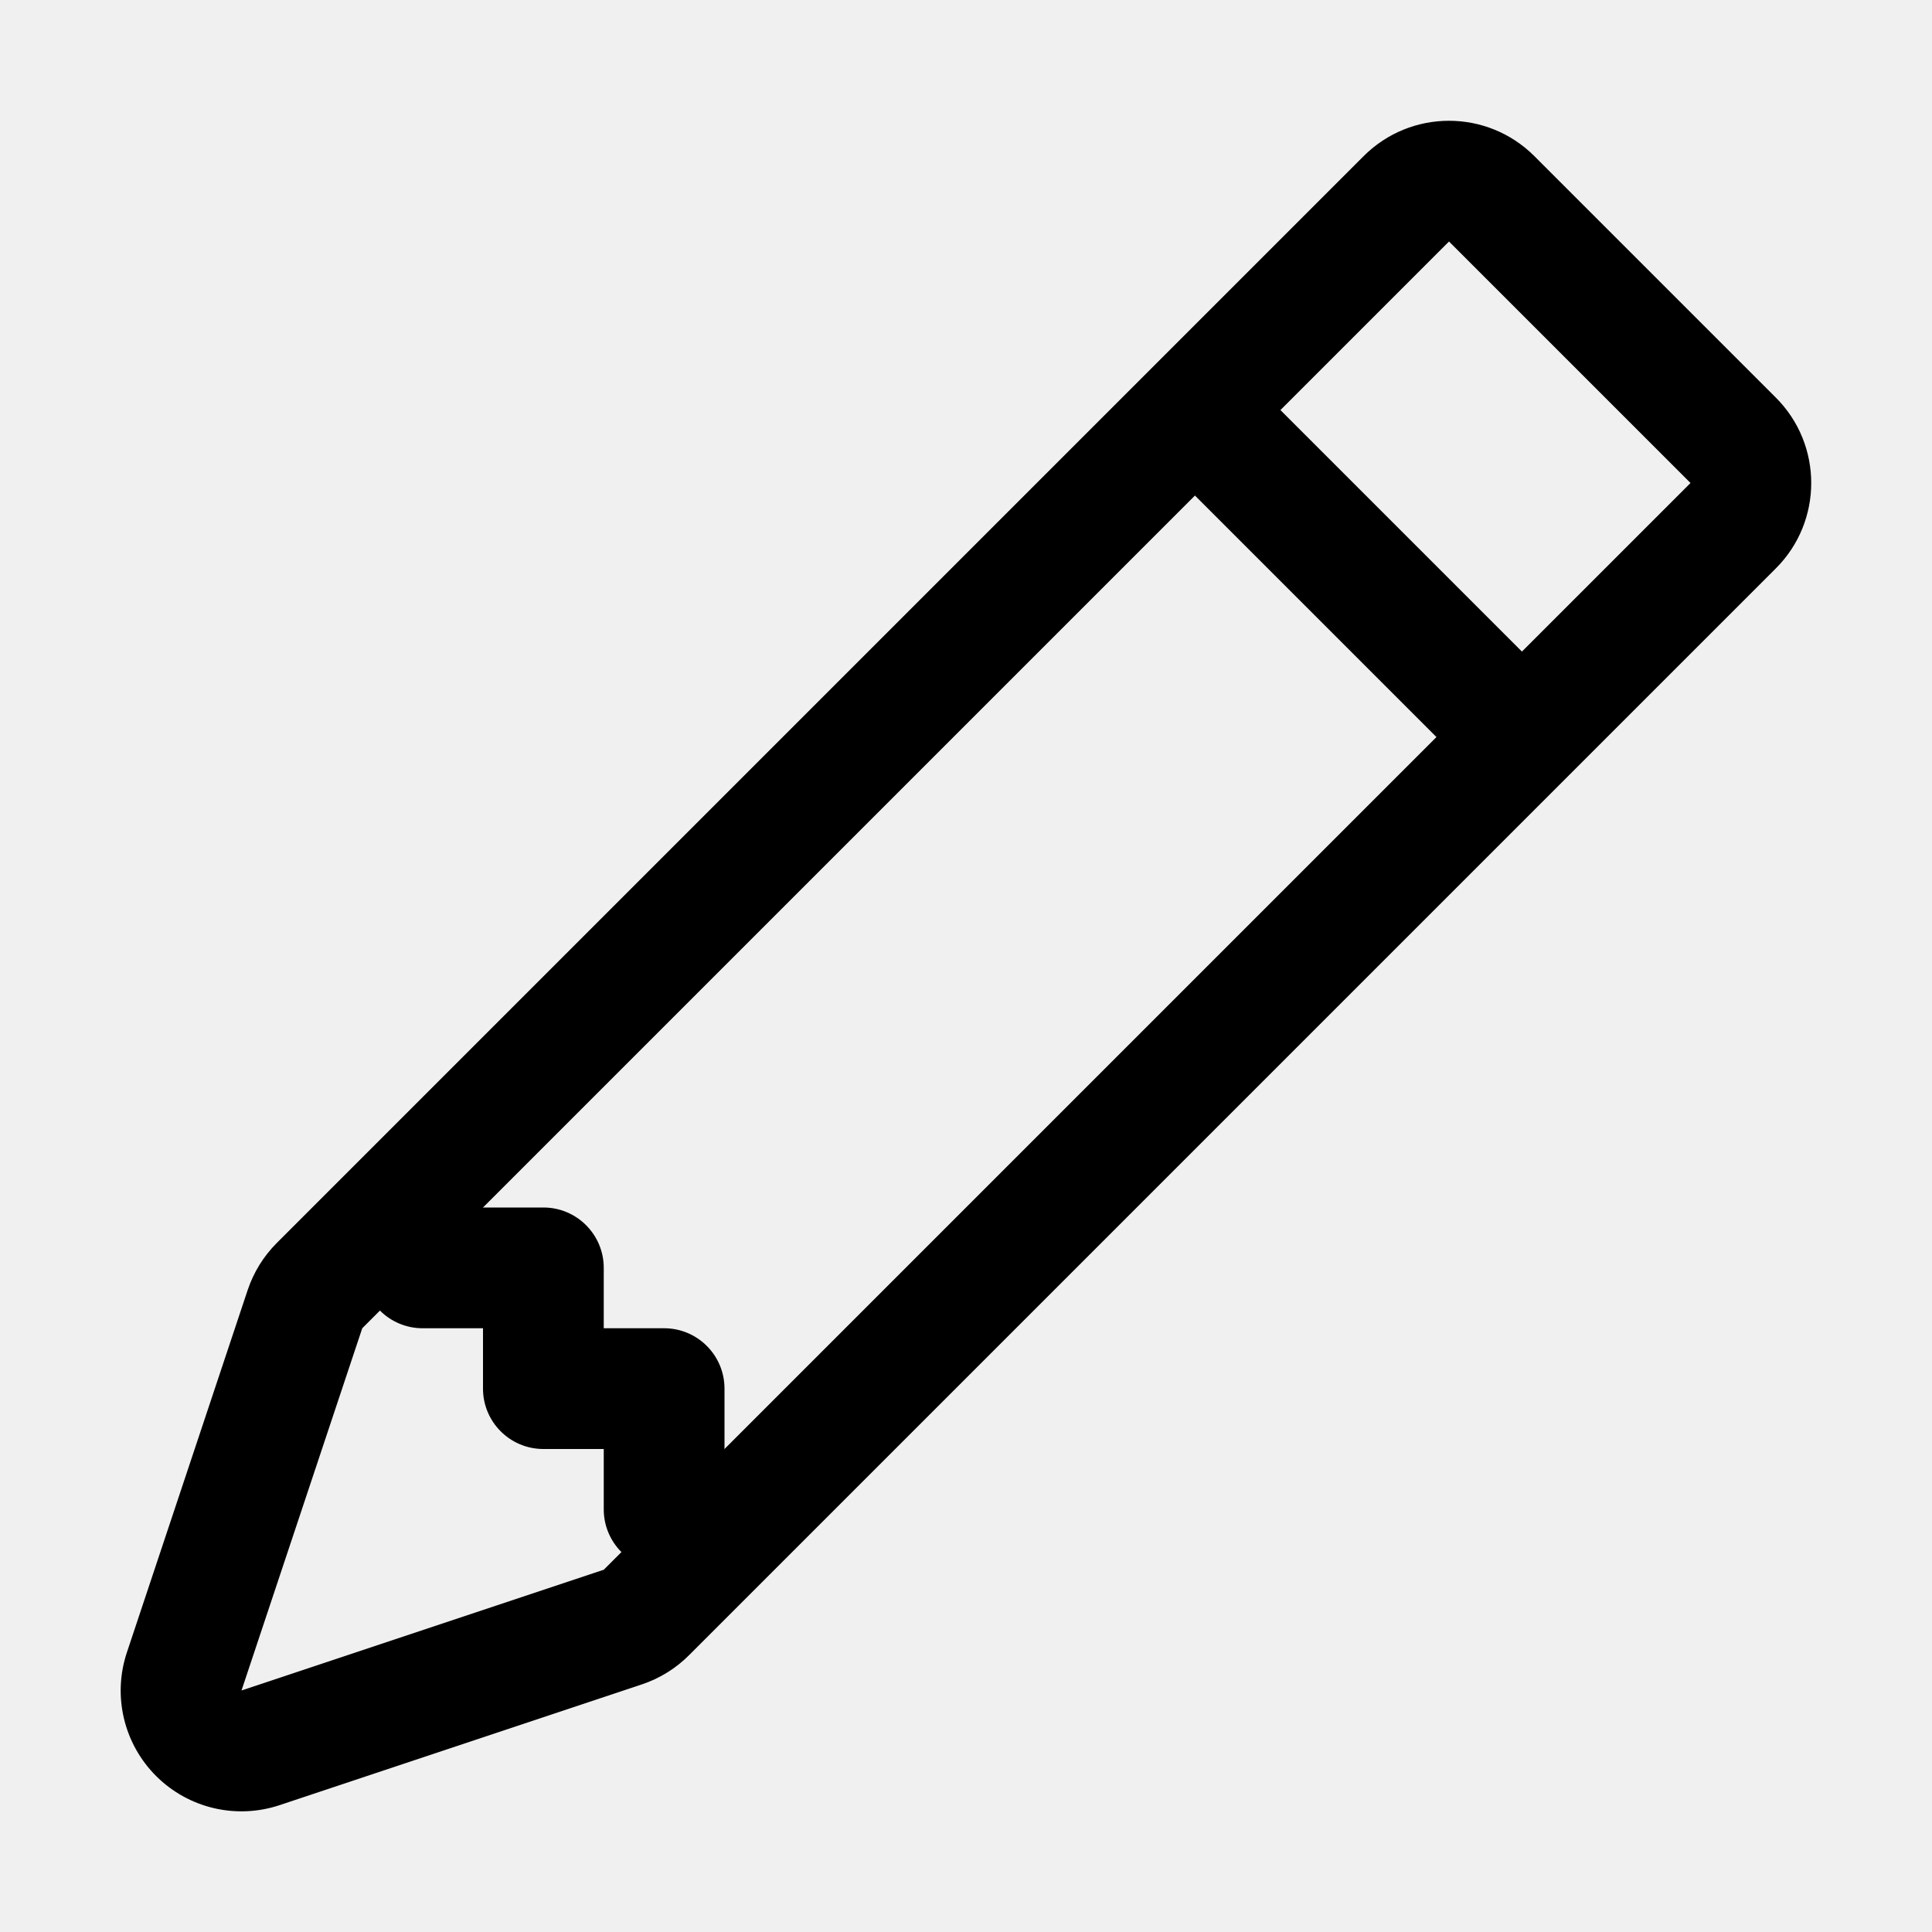
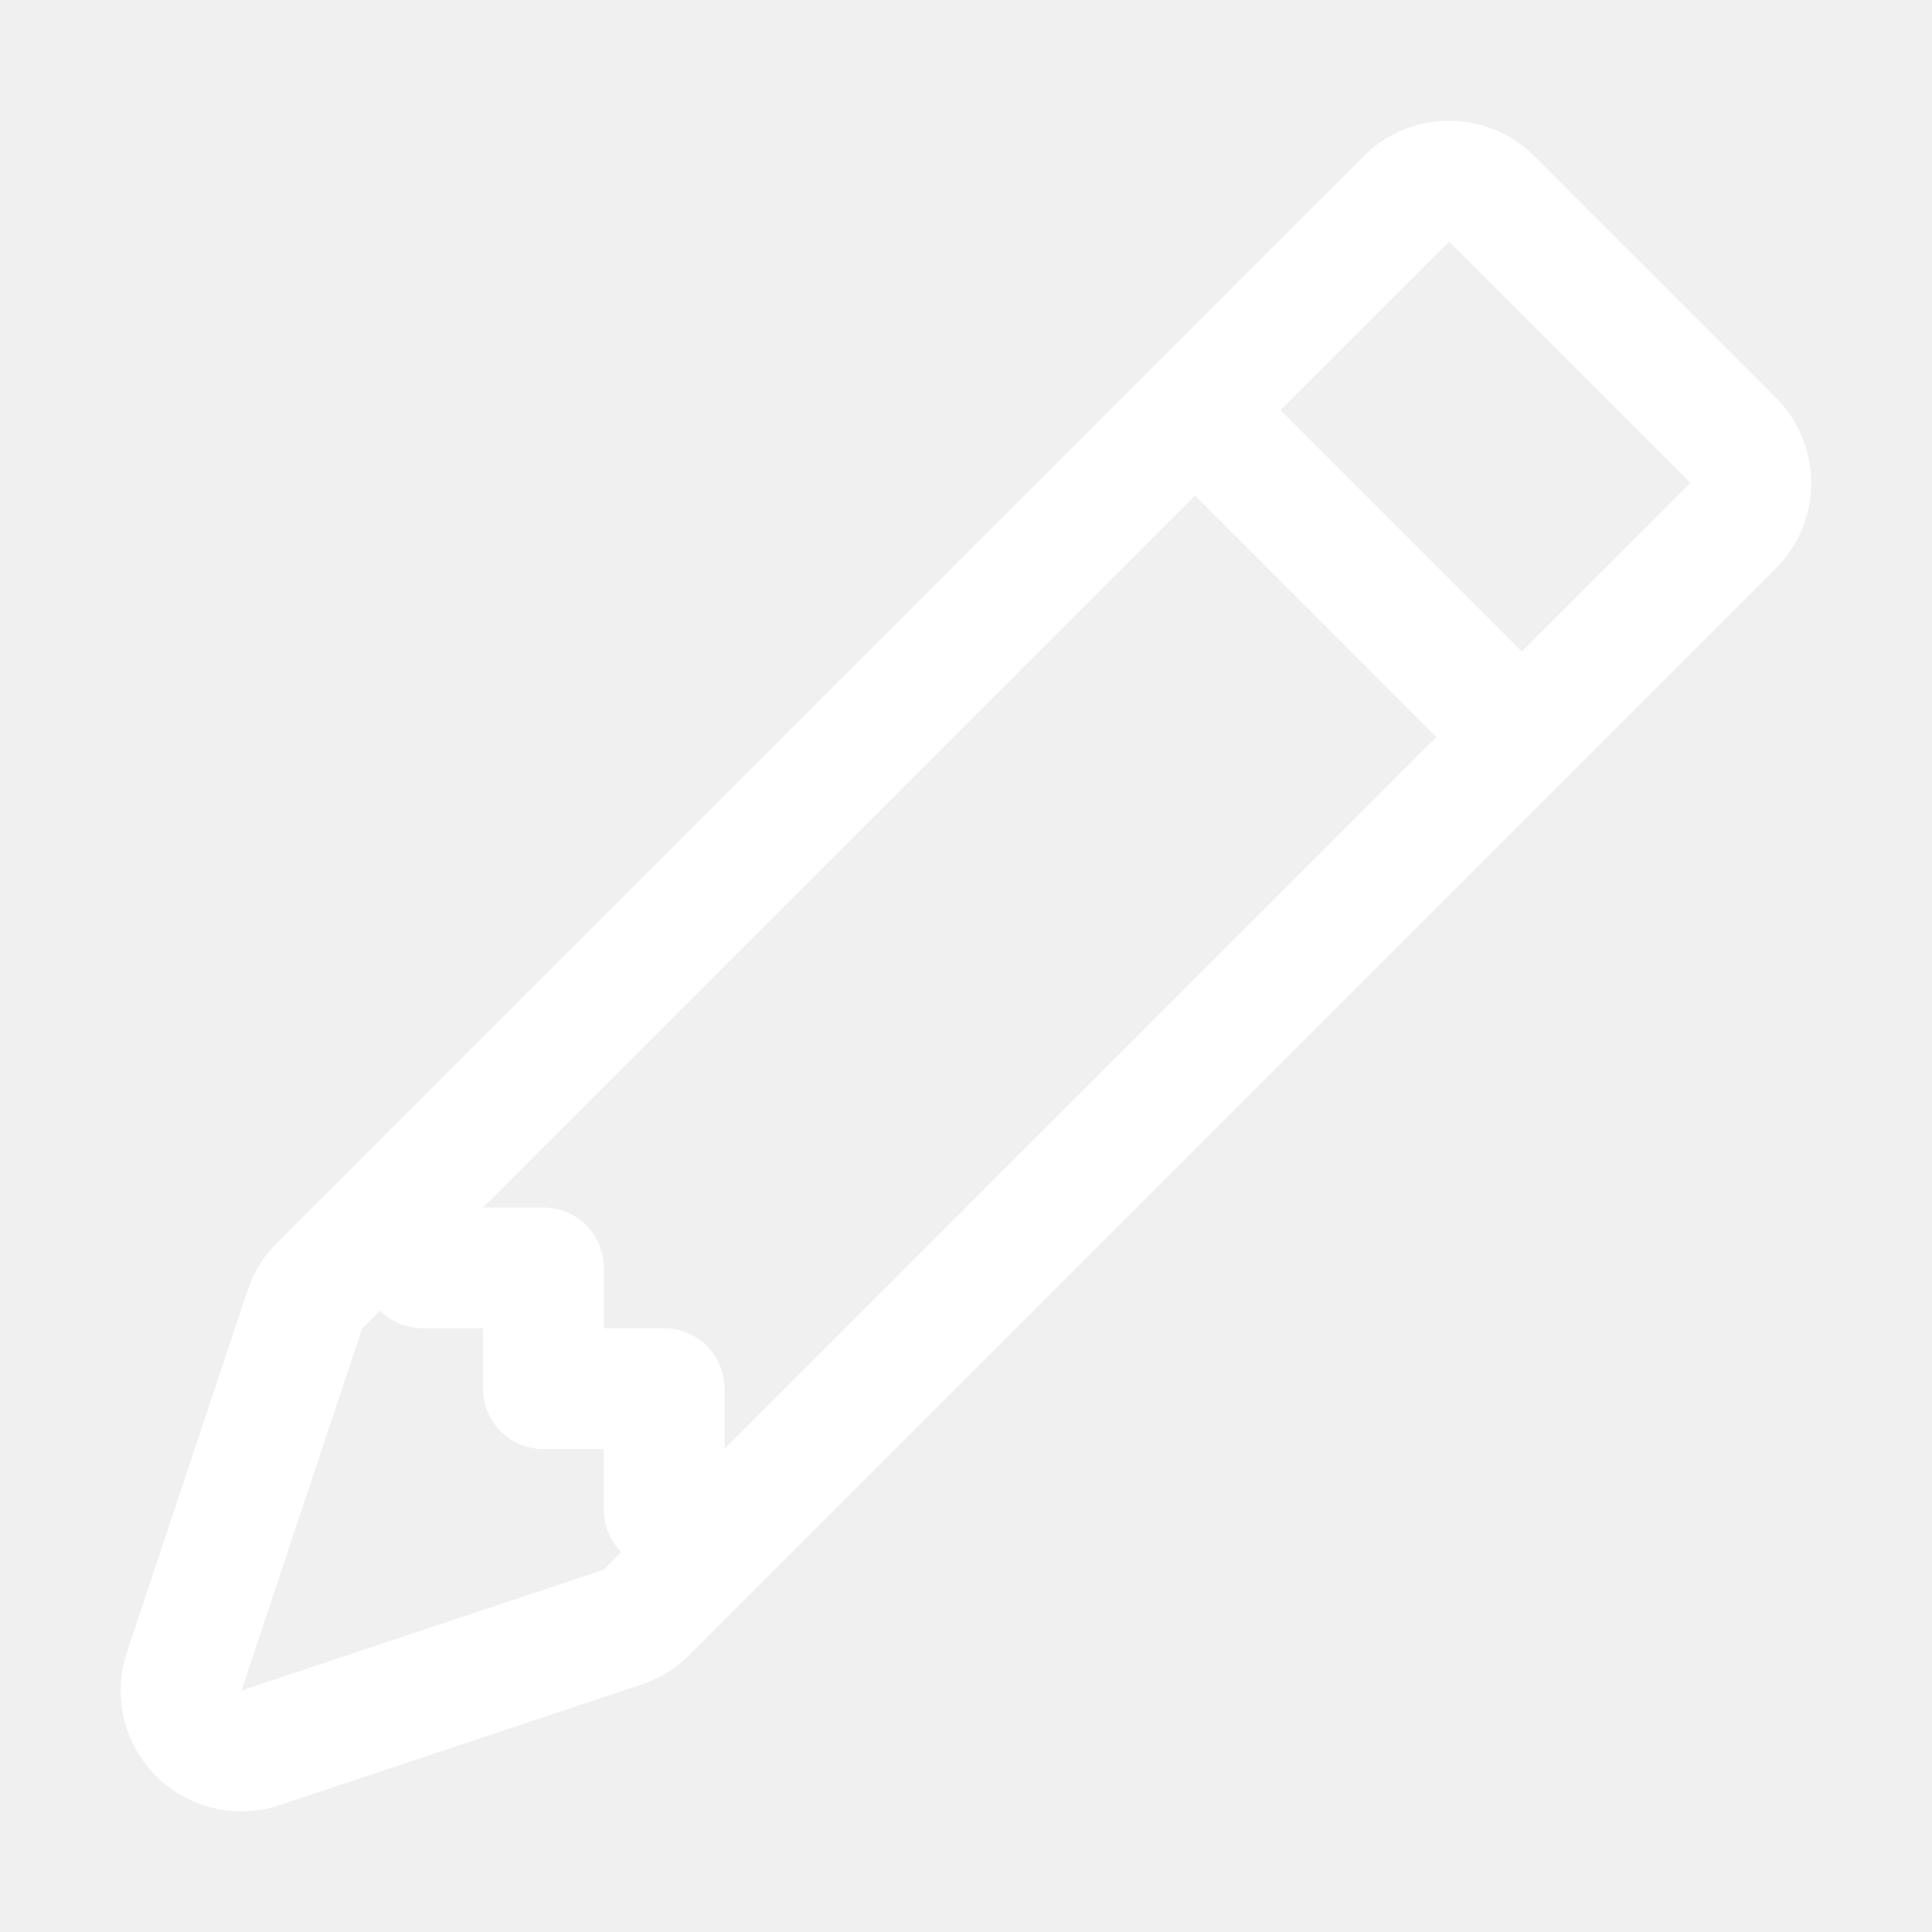
- <svg xmlns="http://www.w3.org/2000/svg" class="bi bi-pencil" width="1em" height="1em" viewBox="0 0 16 16" fill="currentColor">
+ <svg xmlns="http://www.w3.org/2000/svg" class="bi bi-pencil" width="1em" height="1em" viewBox="0 0 16 16" fill="white">
  <path fill-rule="evenodd" d="M11.293 1.293a1 1 0 0 1 1.414 0l2 2a1 1 0 0 1 0 1.414l-9 9a1 1 0 0 1-.39.242l-3 1a1 1 0 0 1-1.266-1.265l1-3a1 1 0 0 1 .242-.391l9-9zM12 2l2 2-9 9-3 1 1-3 9-9z" />
  <path fill-rule="evenodd" d="M12.146 6.354l-2.5-2.5.708-.708 2.5 2.5-.707.708zM3 10v.5a.5.5 0 0 0 .5.5H4v.5a.5.5 0 0 0 .5.5H5v.5a.5.5 0 0 0 .5.5H6v-1.5a.5.5 0 0 0-.5-.5H5v-.5a.5.5 0 0 0-.5-.5H3z" />
</svg>
